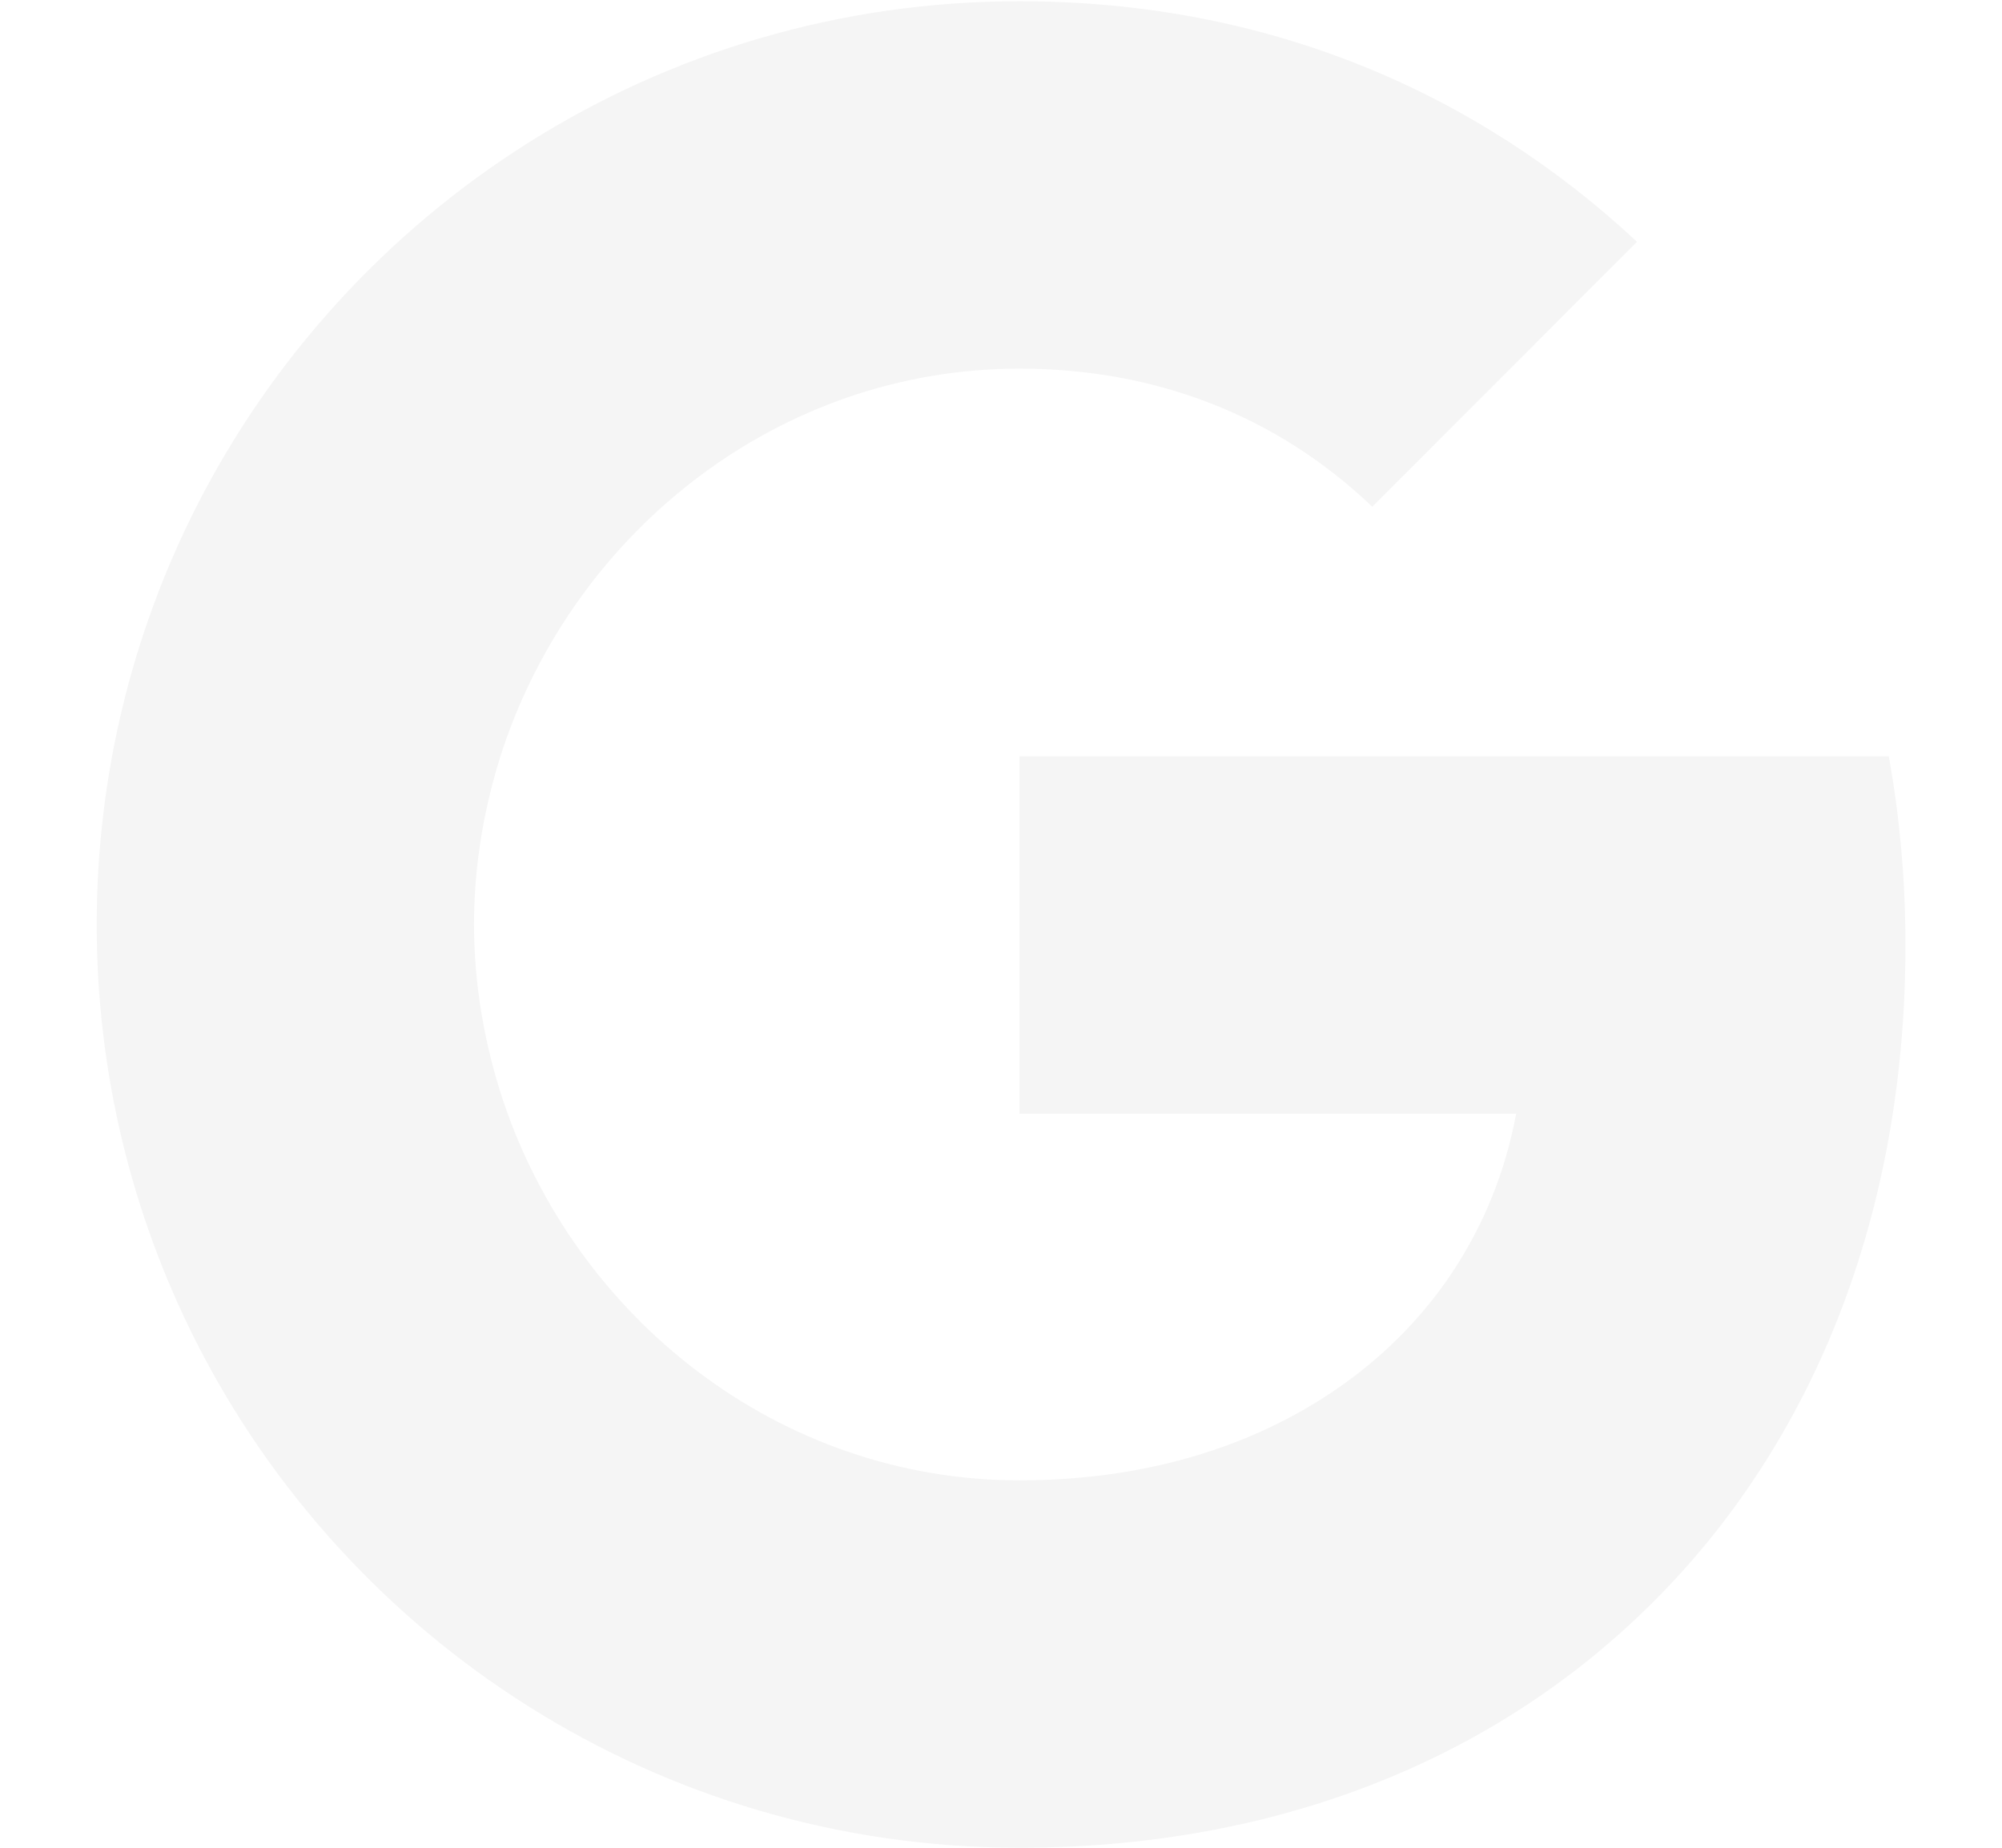
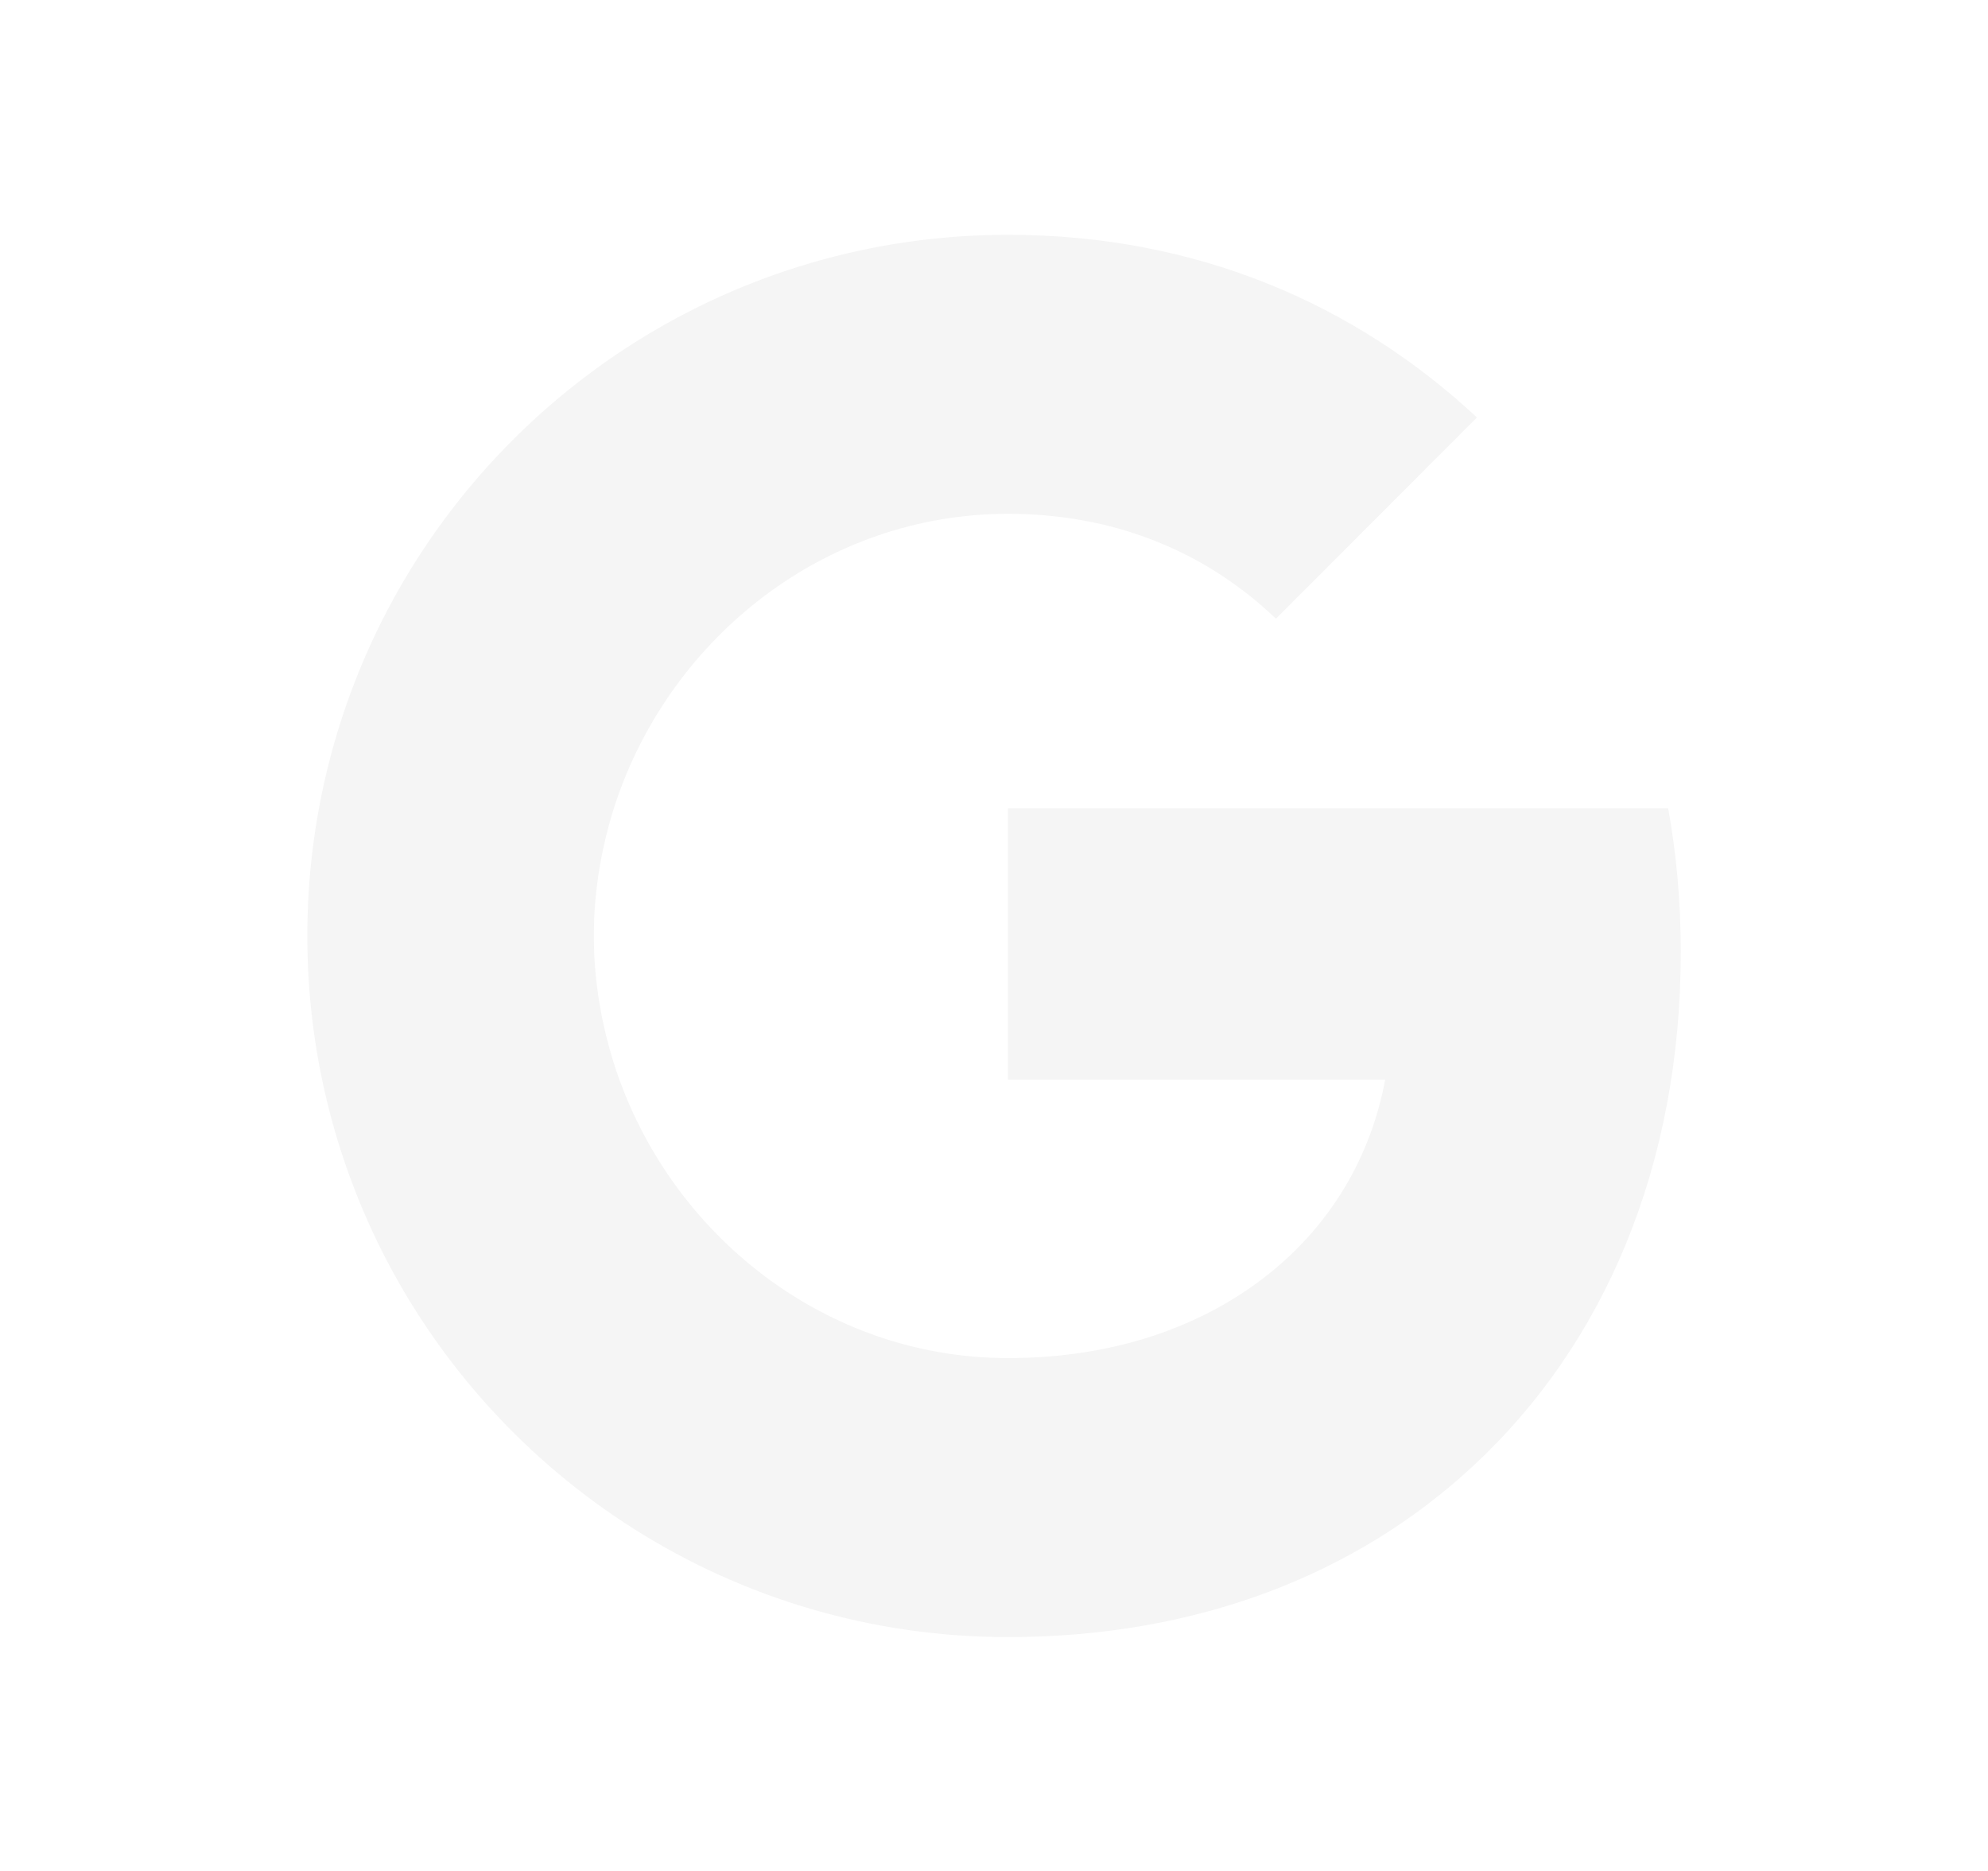
- <svg xmlns="http://www.w3.org/2000/svg" viewBox="0 0 13 12">
-   <path d="M12.265 4.912H6.62V7.233H9.845C9.706 7.983 9.284 8.617 8.648 9.042C8.111 9.402 7.425 9.614 6.619 9.614C5.058 9.614 3.737 8.559 3.265 7.142C3.147 6.783 3.078 6.398 3.078 6.003C3.078 5.608 3.147 5.223 3.265 4.864C3.739 3.448 5.059 2.394 6.62 2.394C7.5 2.394 8.289 2.697 8.911 3.291L10.63 1.57C9.59 0.602 8.236 0.008 6.62 0.008C4.278 0.008 2.251 1.352 1.265 3.311C0.859 4.12 0.628 5.036 0.628 6.005C0.628 6.973 0.859 7.888 1.265 8.697C2.251 10.656 4.278 12 6.62 12C8.239 12 9.595 11.463 10.586 10.547C11.719 9.503 12.373 7.966 12.373 6.139C12.373 5.714 12.336 5.306 12.265 4.912Z" fill="#F5F5F5" />
+ <svg xmlns="http://www.w3.org/2000/svg" viewBox="0 0 17 16">
+   <path d="M14.265 6.912H8.62V9.233H11.845C11.706 9.983 11.284 10.617 10.648 11.042C10.111 11.402 9.425 11.614 8.619 11.614C7.058 11.614 5.737 10.559 5.265 9.142C5.147 8.783 5.078 8.398 5.078 8.003C5.078 7.608 5.147 7.223 5.265 6.864C5.739 5.448 7.059 4.394 8.62 4.394C9.5 4.394 10.289 4.697 10.911 5.291L12.63 3.57C11.59 2.602 10.236 2.008 8.62 2.008C6.278 2.008 4.251 3.352 3.265 5.311C2.859 6.12 2.628 7.036 2.628 8.005C2.628 8.973 2.859 9.887 3.265 10.697C4.251 12.656 6.278 14 8.62 14C10.239 14 11.595 13.463 12.586 12.547C13.719 11.503 14.373 9.966 14.373 8.139C14.373 7.714 14.336 7.306 14.265 6.912Z" fill="#F5F5F5" />
</svg>
